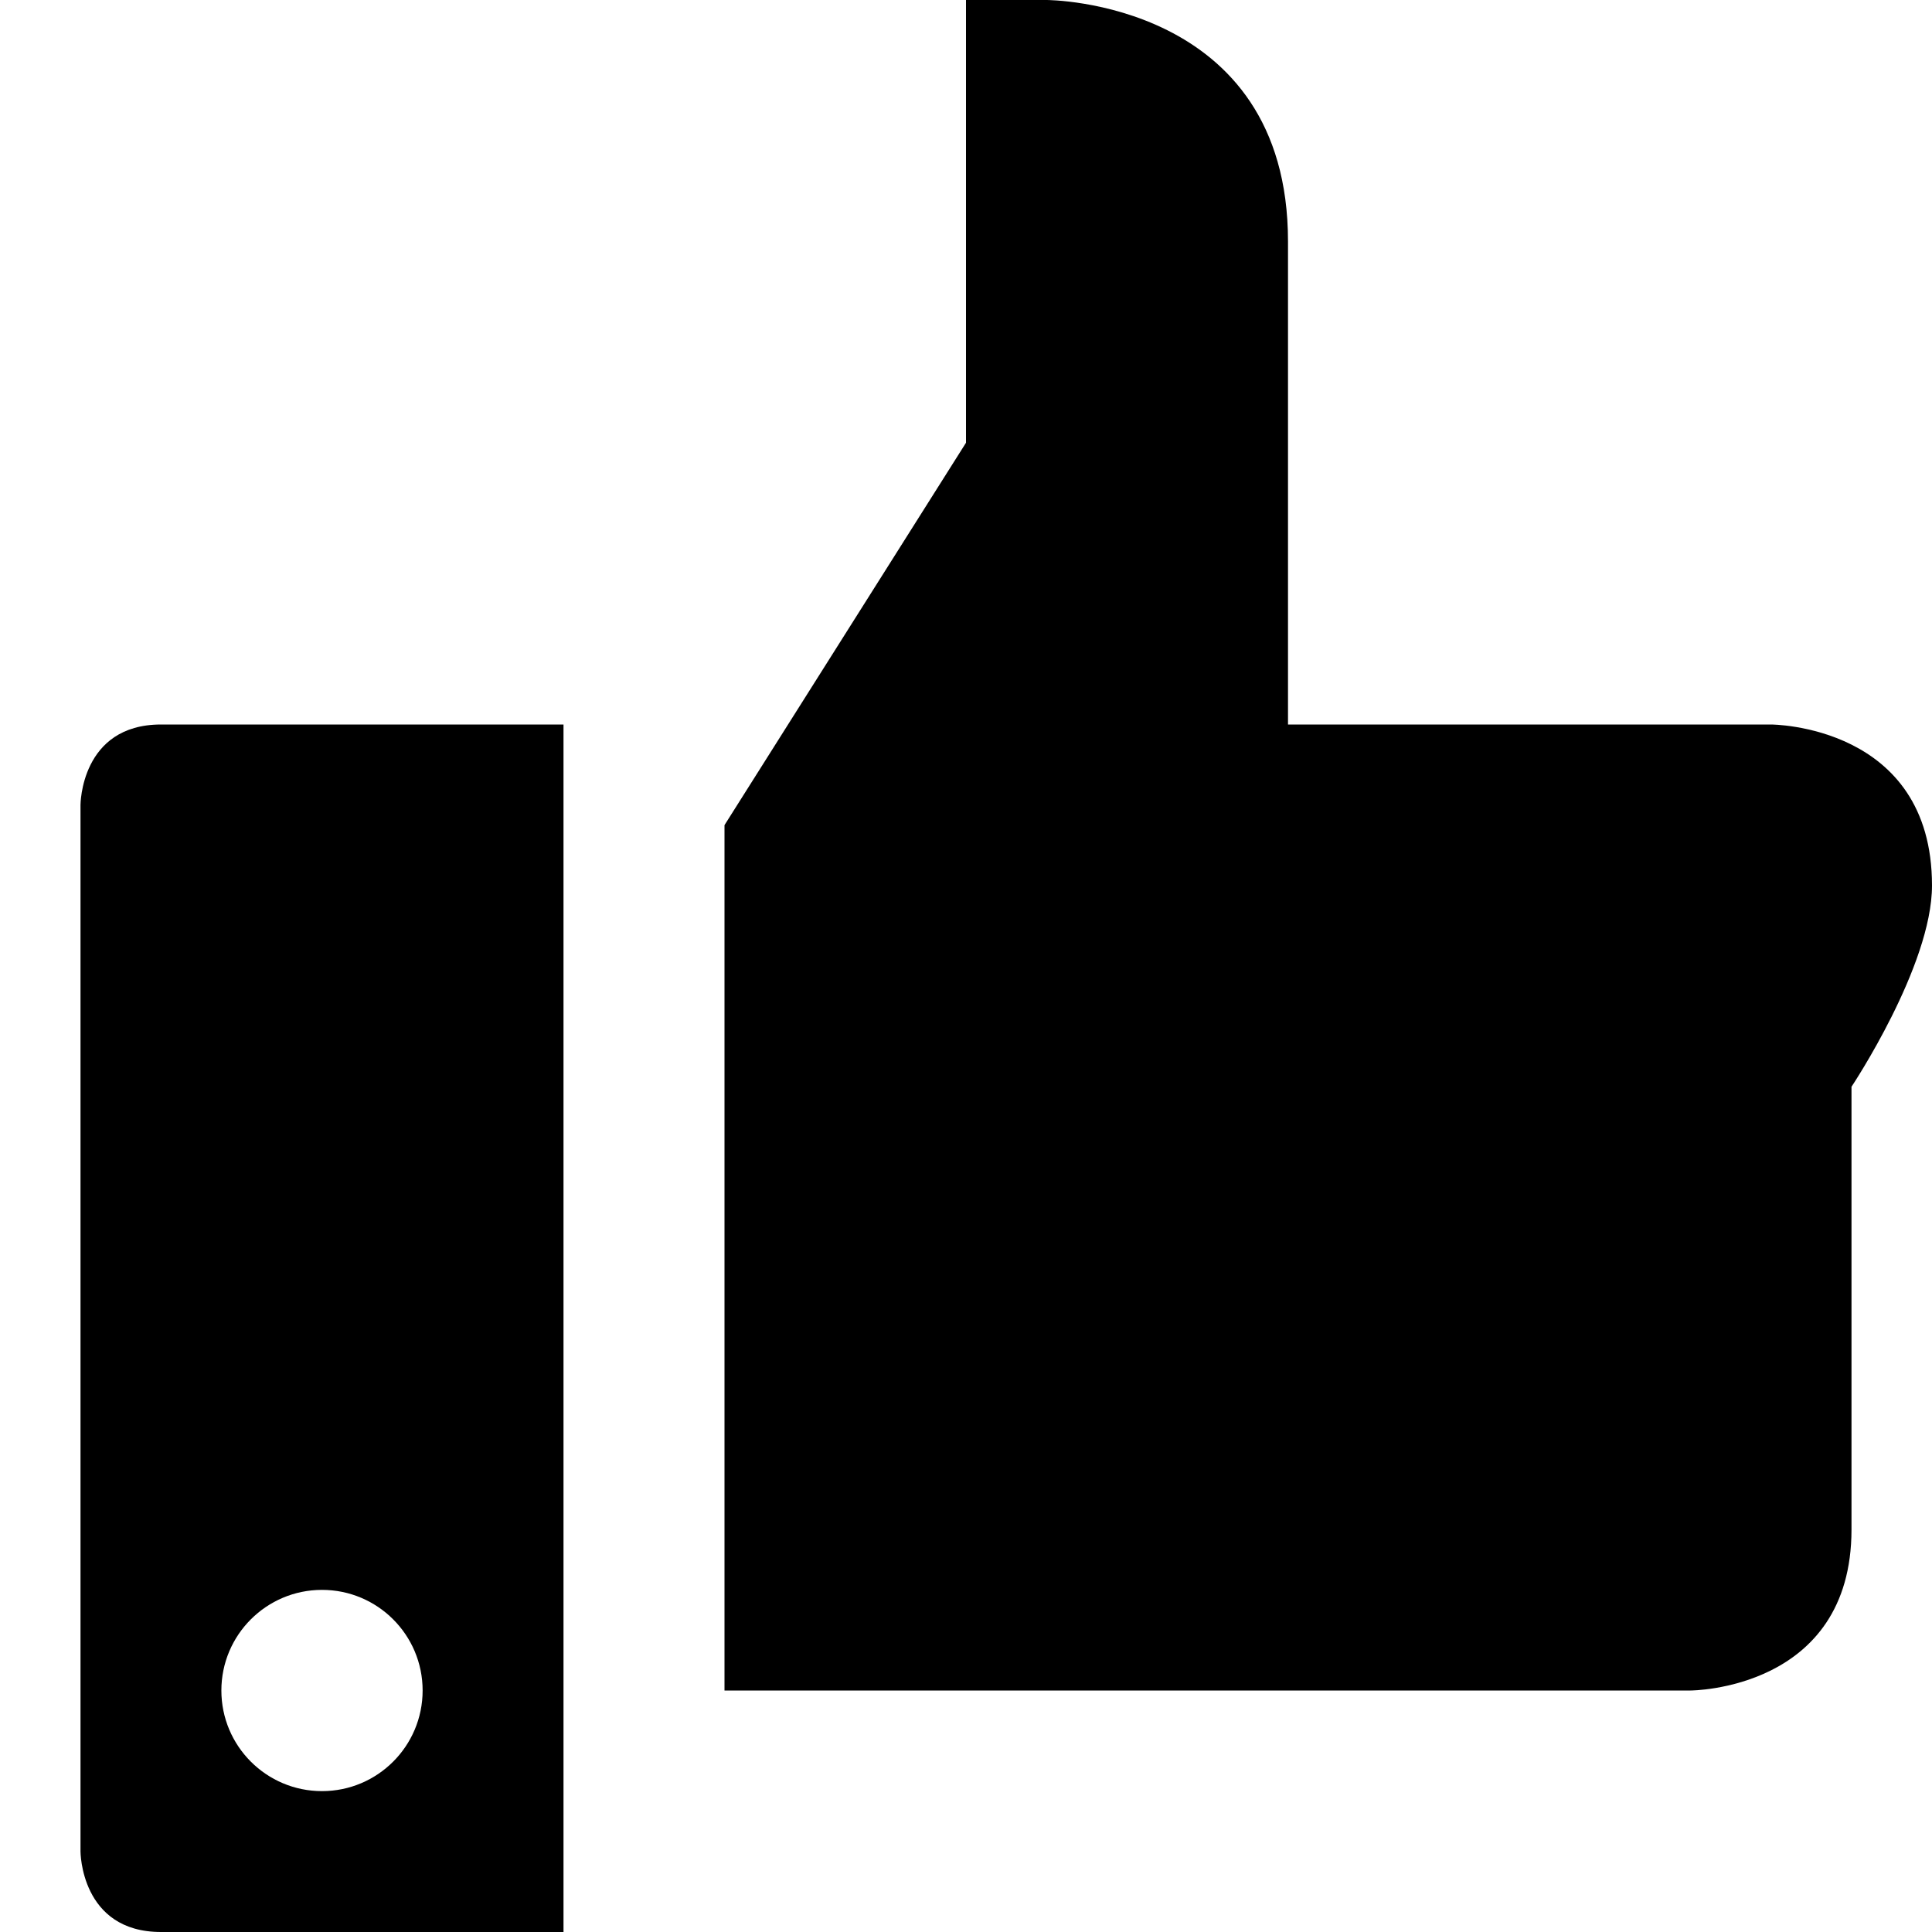
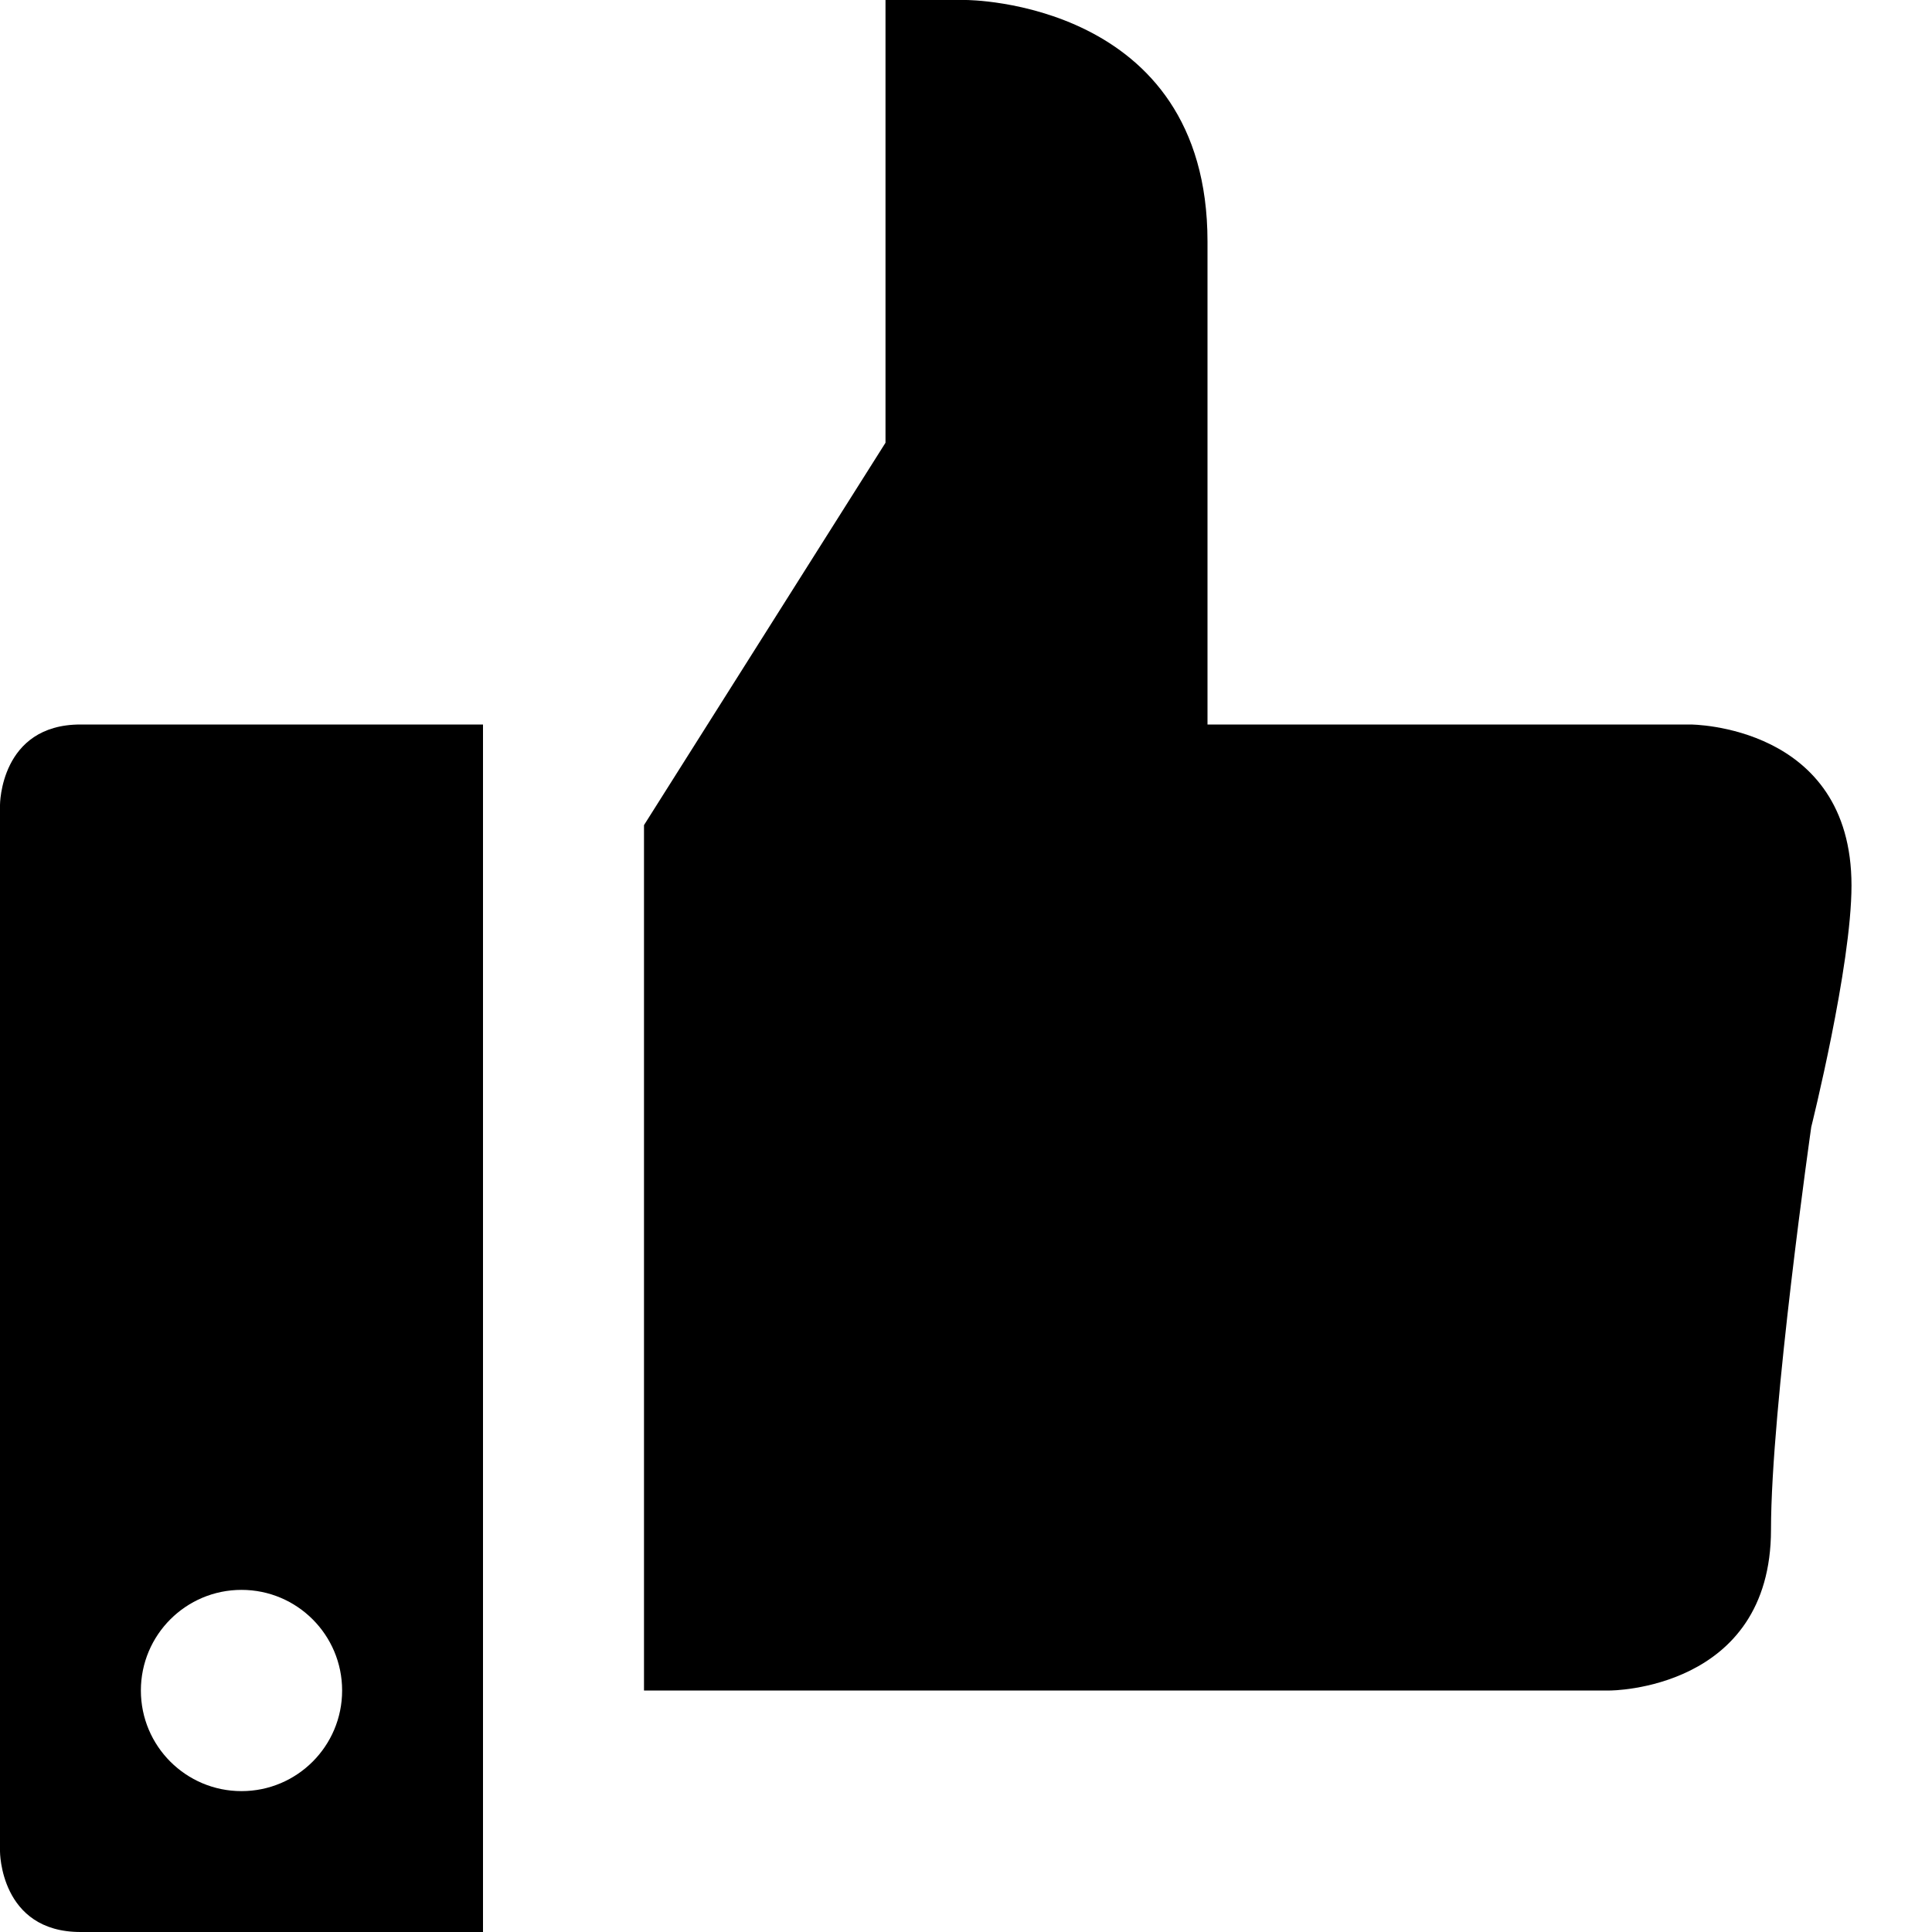
<svg xmlns="http://www.w3.org/2000/svg" version="1.1" id="Layer_1" x="0px" y="0px" width="1152px" height="1152px" viewBox="0 0 1152 1152" enable-background="new 0 0 1152 1152" xml:space="preserve">
-   <path d="M1056,432H768c0,0,0-192,0-288C768,0,624,0,624,0h-48v264L432,492v516h576c0,0,96,0,96-96c0-72,0-264,0-264s48-72,48-120  s0,0,0,0C1152,432,1056,432,1056,432z" />
-   <path d="M96,432c-48,0-48,48-48,48v624c0,0,0,48,48,48s240,0,240,0V432C336,432,144,432,96,432z M192,1068  c-33.137,0-60-26.863-60-60s26.863-60,60-60s60,26.863,60,60S225.137,1068,192,1068z" />
+   <path d="M1008,432H720c0,0,0-192,0-288C720,0,576,0,576,0h-48v264L384,492v516h576c0,0,96,0,96-96c0-72,24-240,24-240s24-96,24-144  s0,0,0,0C1104,432,1008,432,1008,432z" />
+   <path d="M48,432c-48,0-48,48-48,48v624c0,0,0,48,48,48s240,0,240,0V432C288,432,96,432,48,432z M144,1068c-33.141,0-60-26.859-60-60  s26.859-60,60-60s60,26.859,60,60S177.141,1068,144,1068z" />
</svg>
